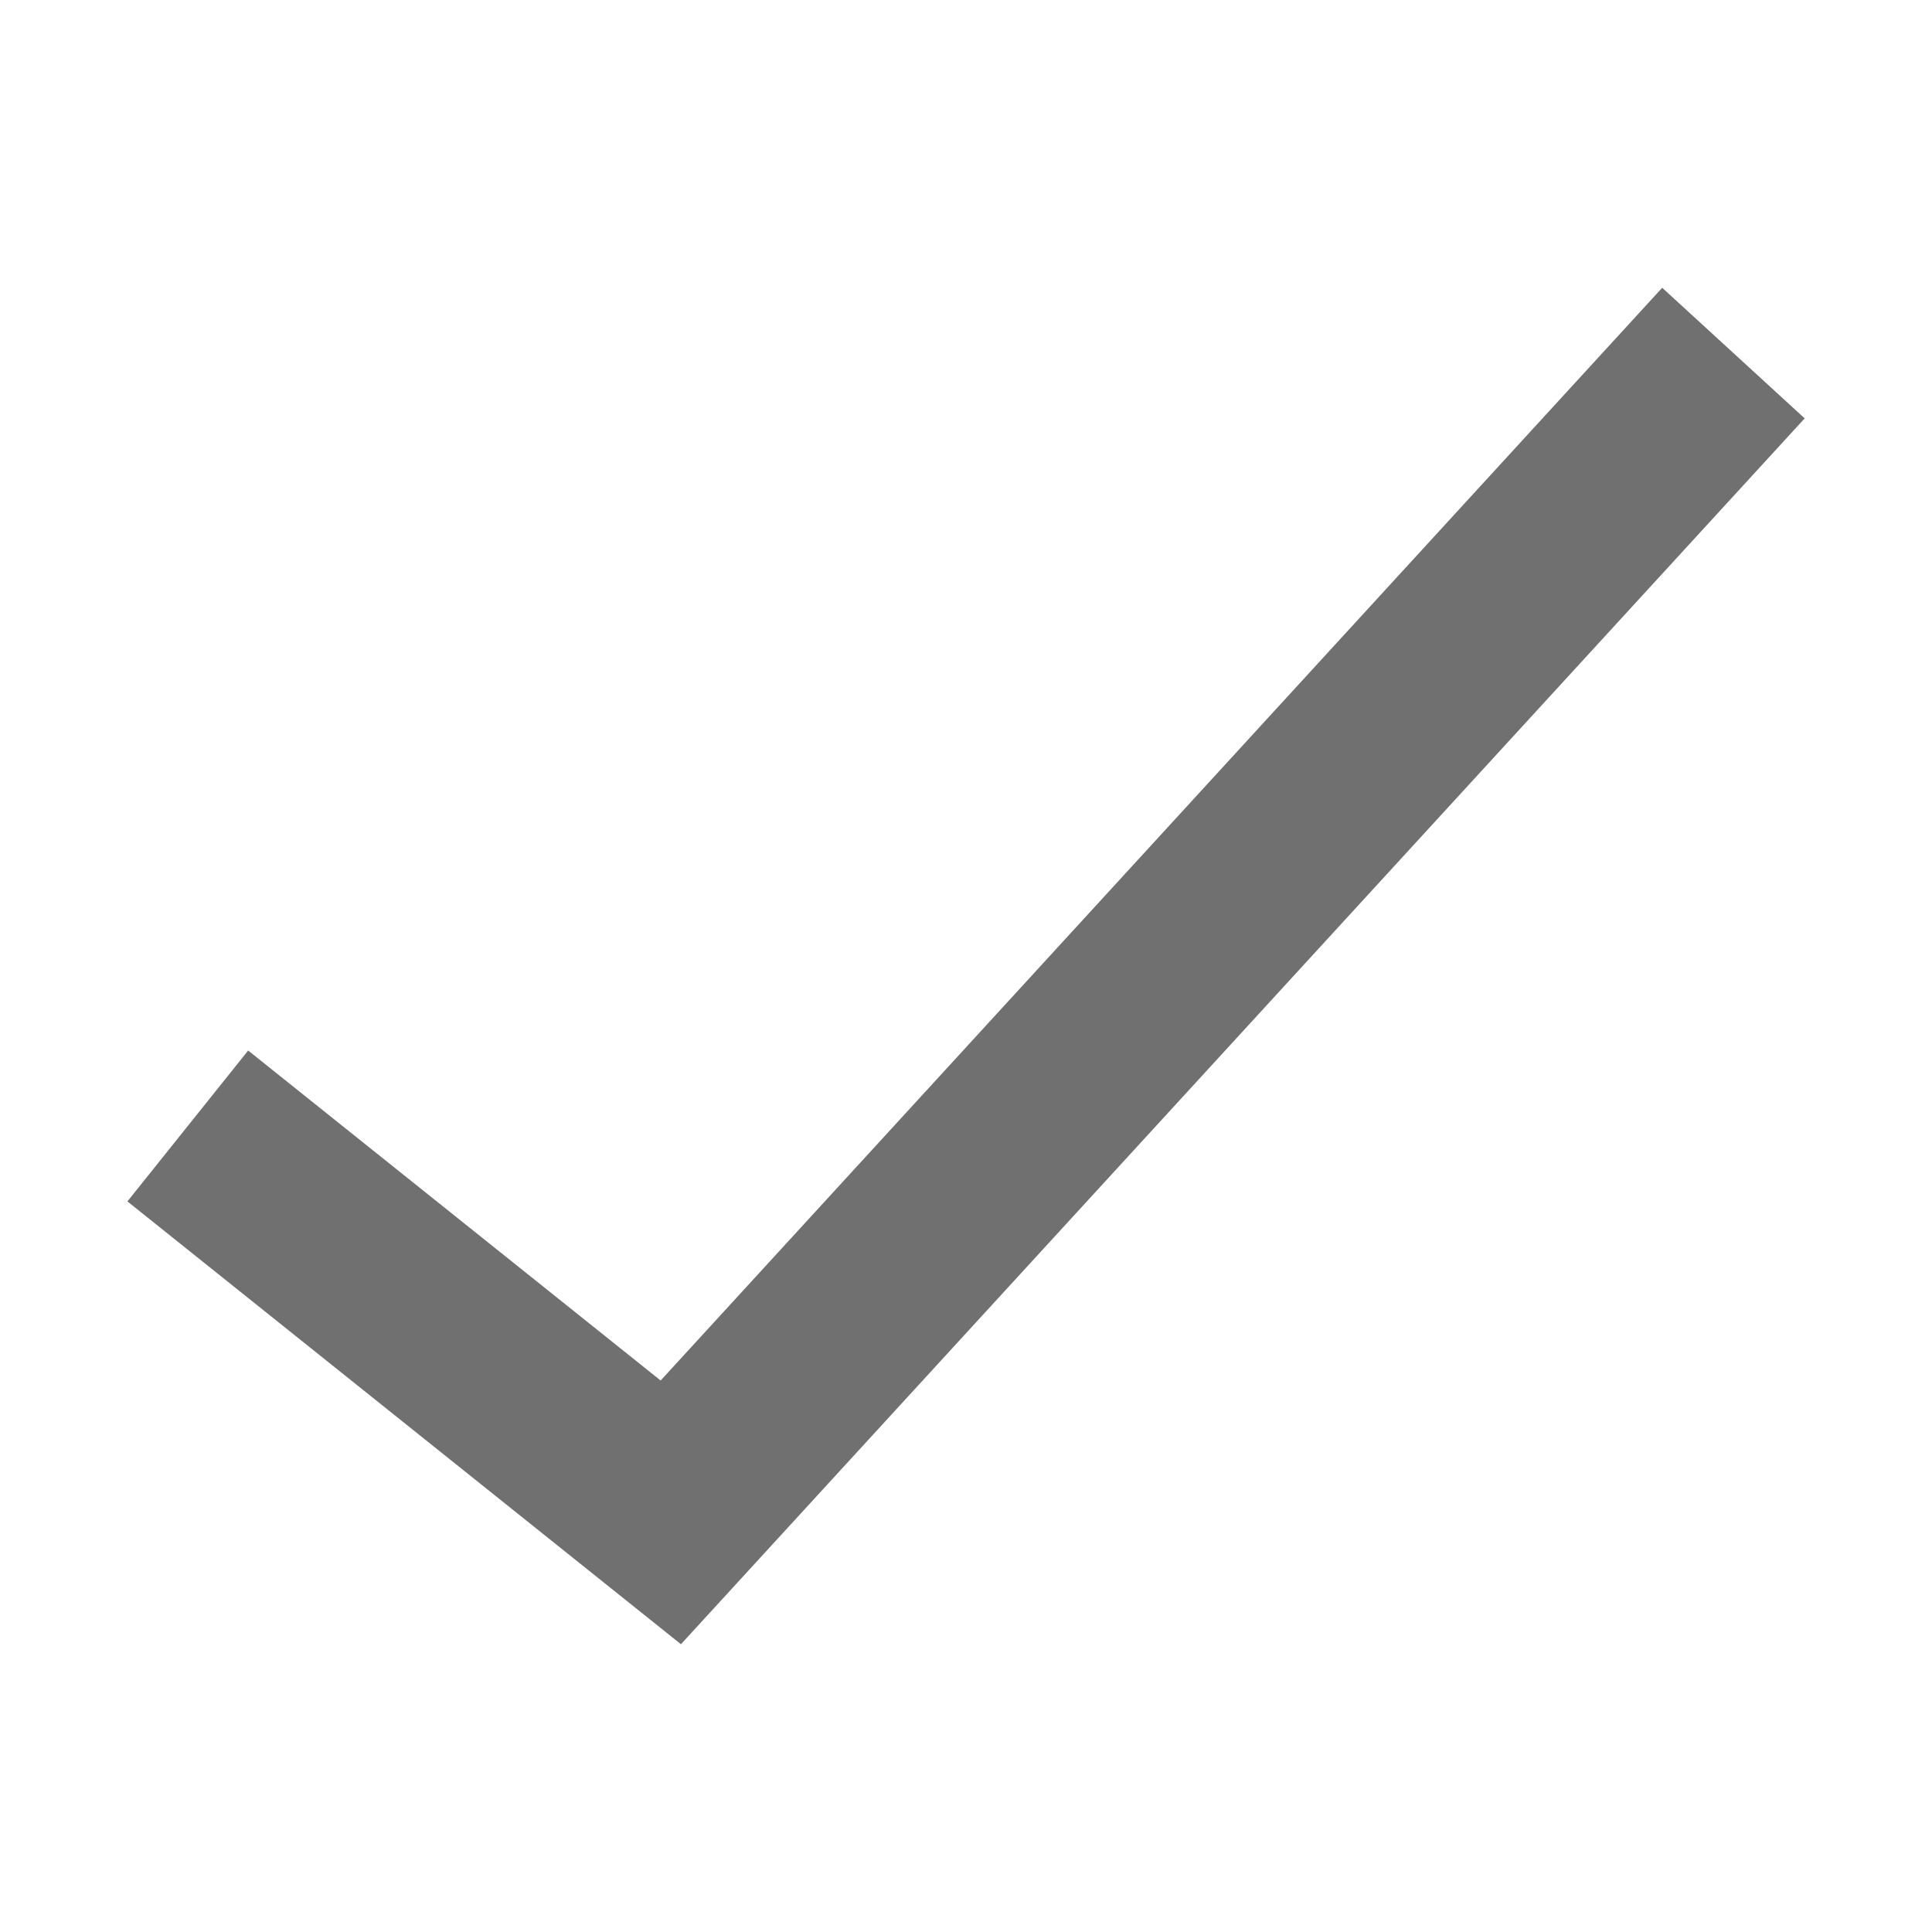
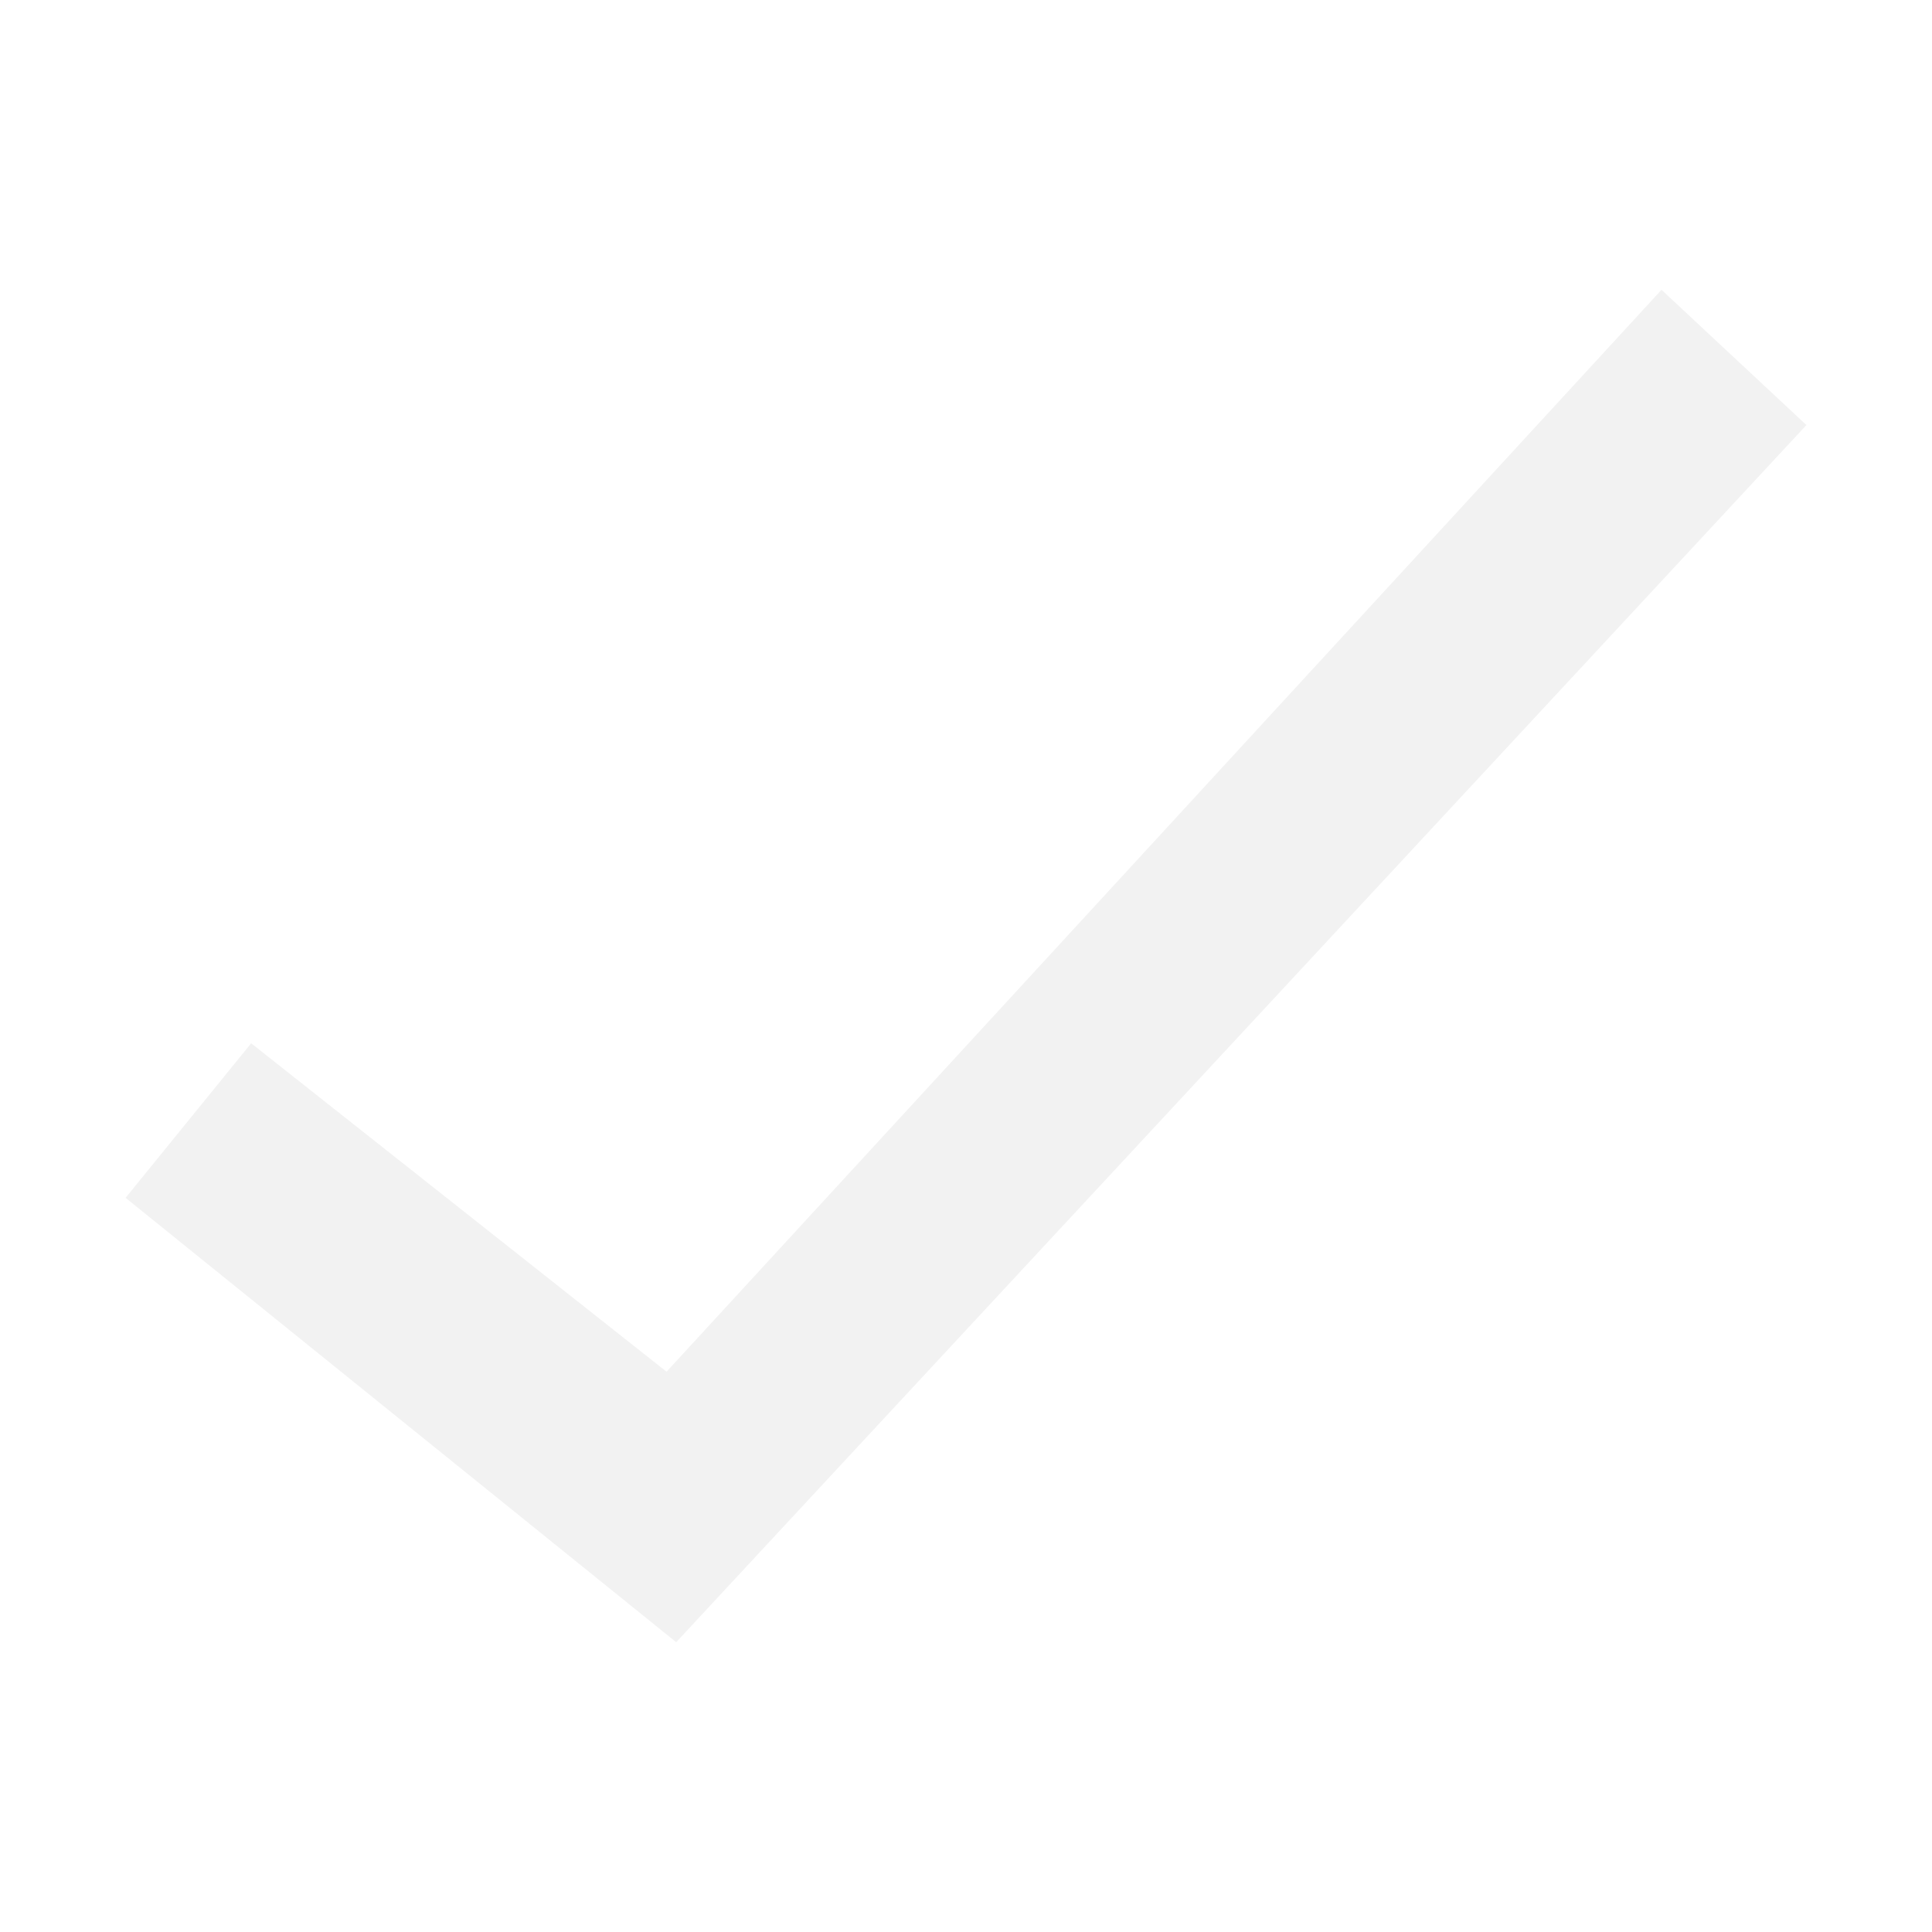
- <svg xmlns="http://www.w3.org/2000/svg" id="ic_check" width="20" height="20" viewBox="0 0 20 20">
-   <defs>
-     <style type="text/css">
-             .cls-1{fill:#707070}.cls-2{fill:none}
-         </style>
-   </defs>
-   <g id="Group_8924" data-name="Group 8924">
-     <path id="Path_18918" d="M7.049 17.021l-5.73-4.584 1.25-1.562 4.27 3.416L17.207 2.979l1.475 1.352z" class="cls-1" data-name="Path 18918" />
+ <svg xmlns="http://www.w3.org/2000/svg" version="1.1" id="ic_check" x="0px" y="0px" viewBox="0 0 20 20" style="enable-background:new 0 0 20 20;" xml:space="preserve">
+   <style type="text/css">
+ 	.st0{fill:#F2F2F2;}
+ 	.st1{fill:none;}
+ </style>
+   <g id="Group_8924">
+     <path id="Path_18918" class="st0" d="M7,17l-5.7-4.6l1.3-1.6l4.3,3.4L17.2,3l1.5,1.4L7,17z" />
  </g>
-   <path id="Rectangle_4531" d="M0 0h20v20H0z" class="cls-2" data-name="Rectangle 4531" />
+   <path id="Rectangle_4531" class="st1" d="M0,0h20v20H0V0z" />
</svg>
